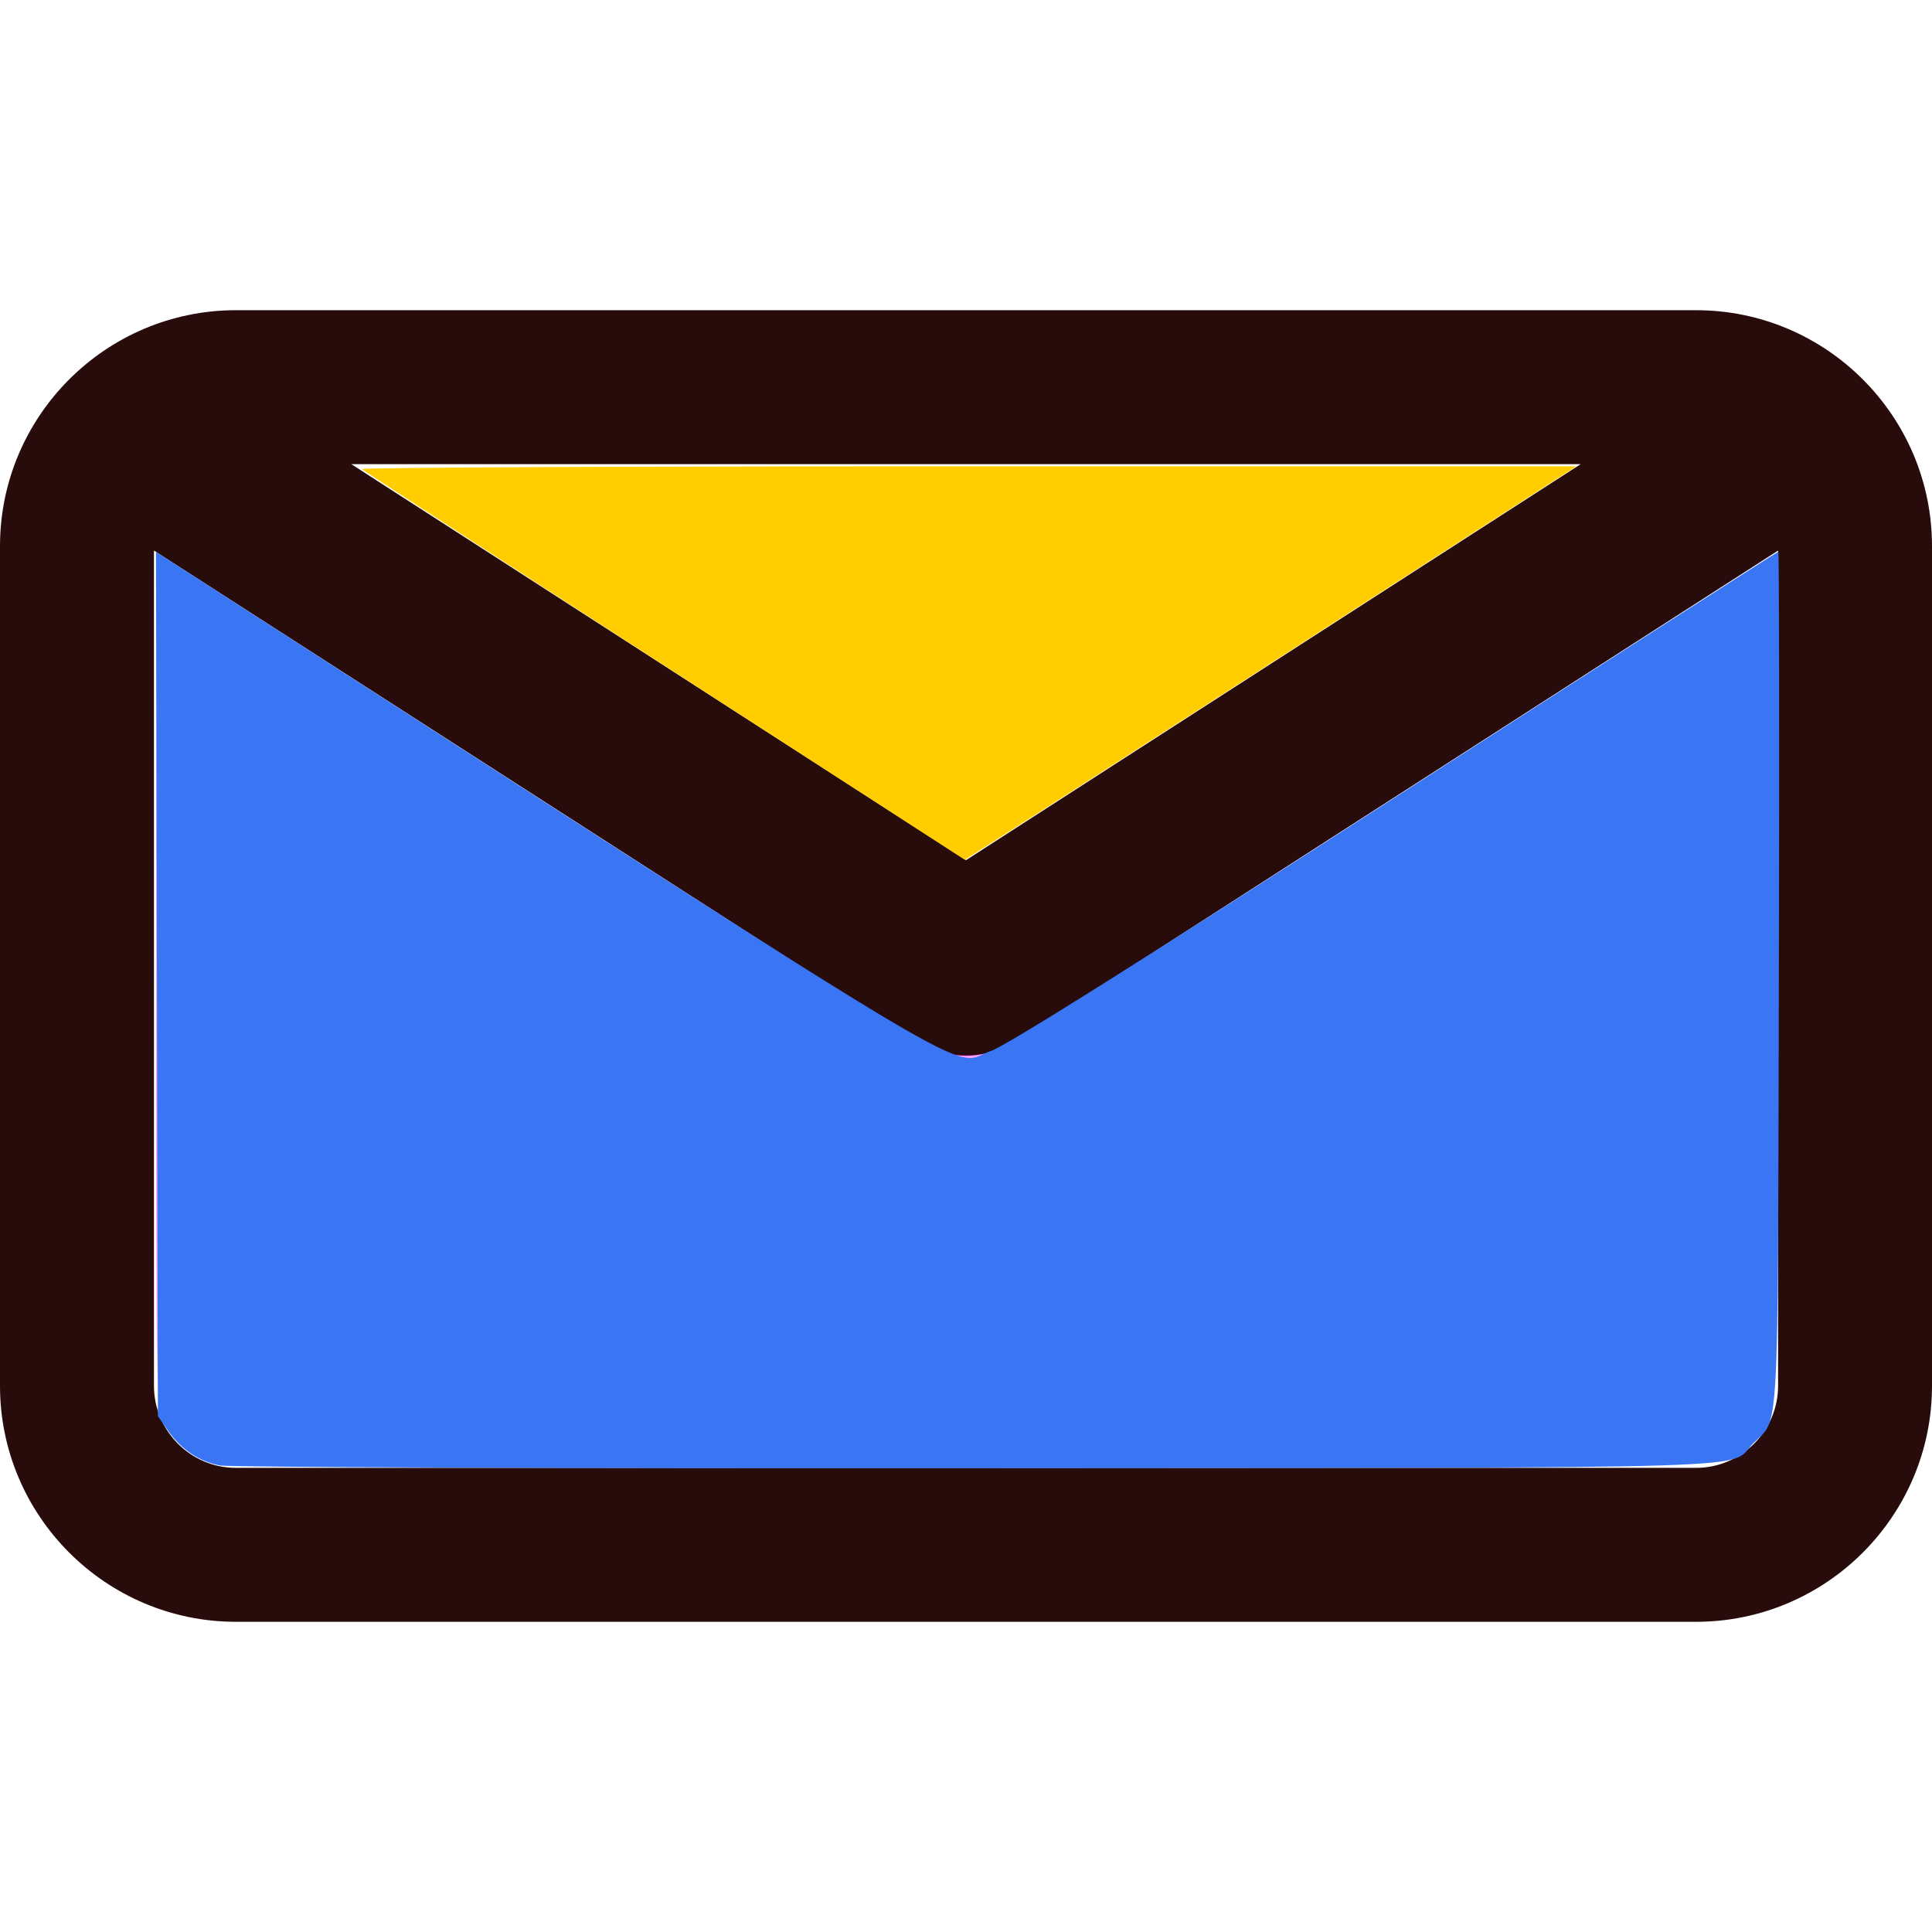
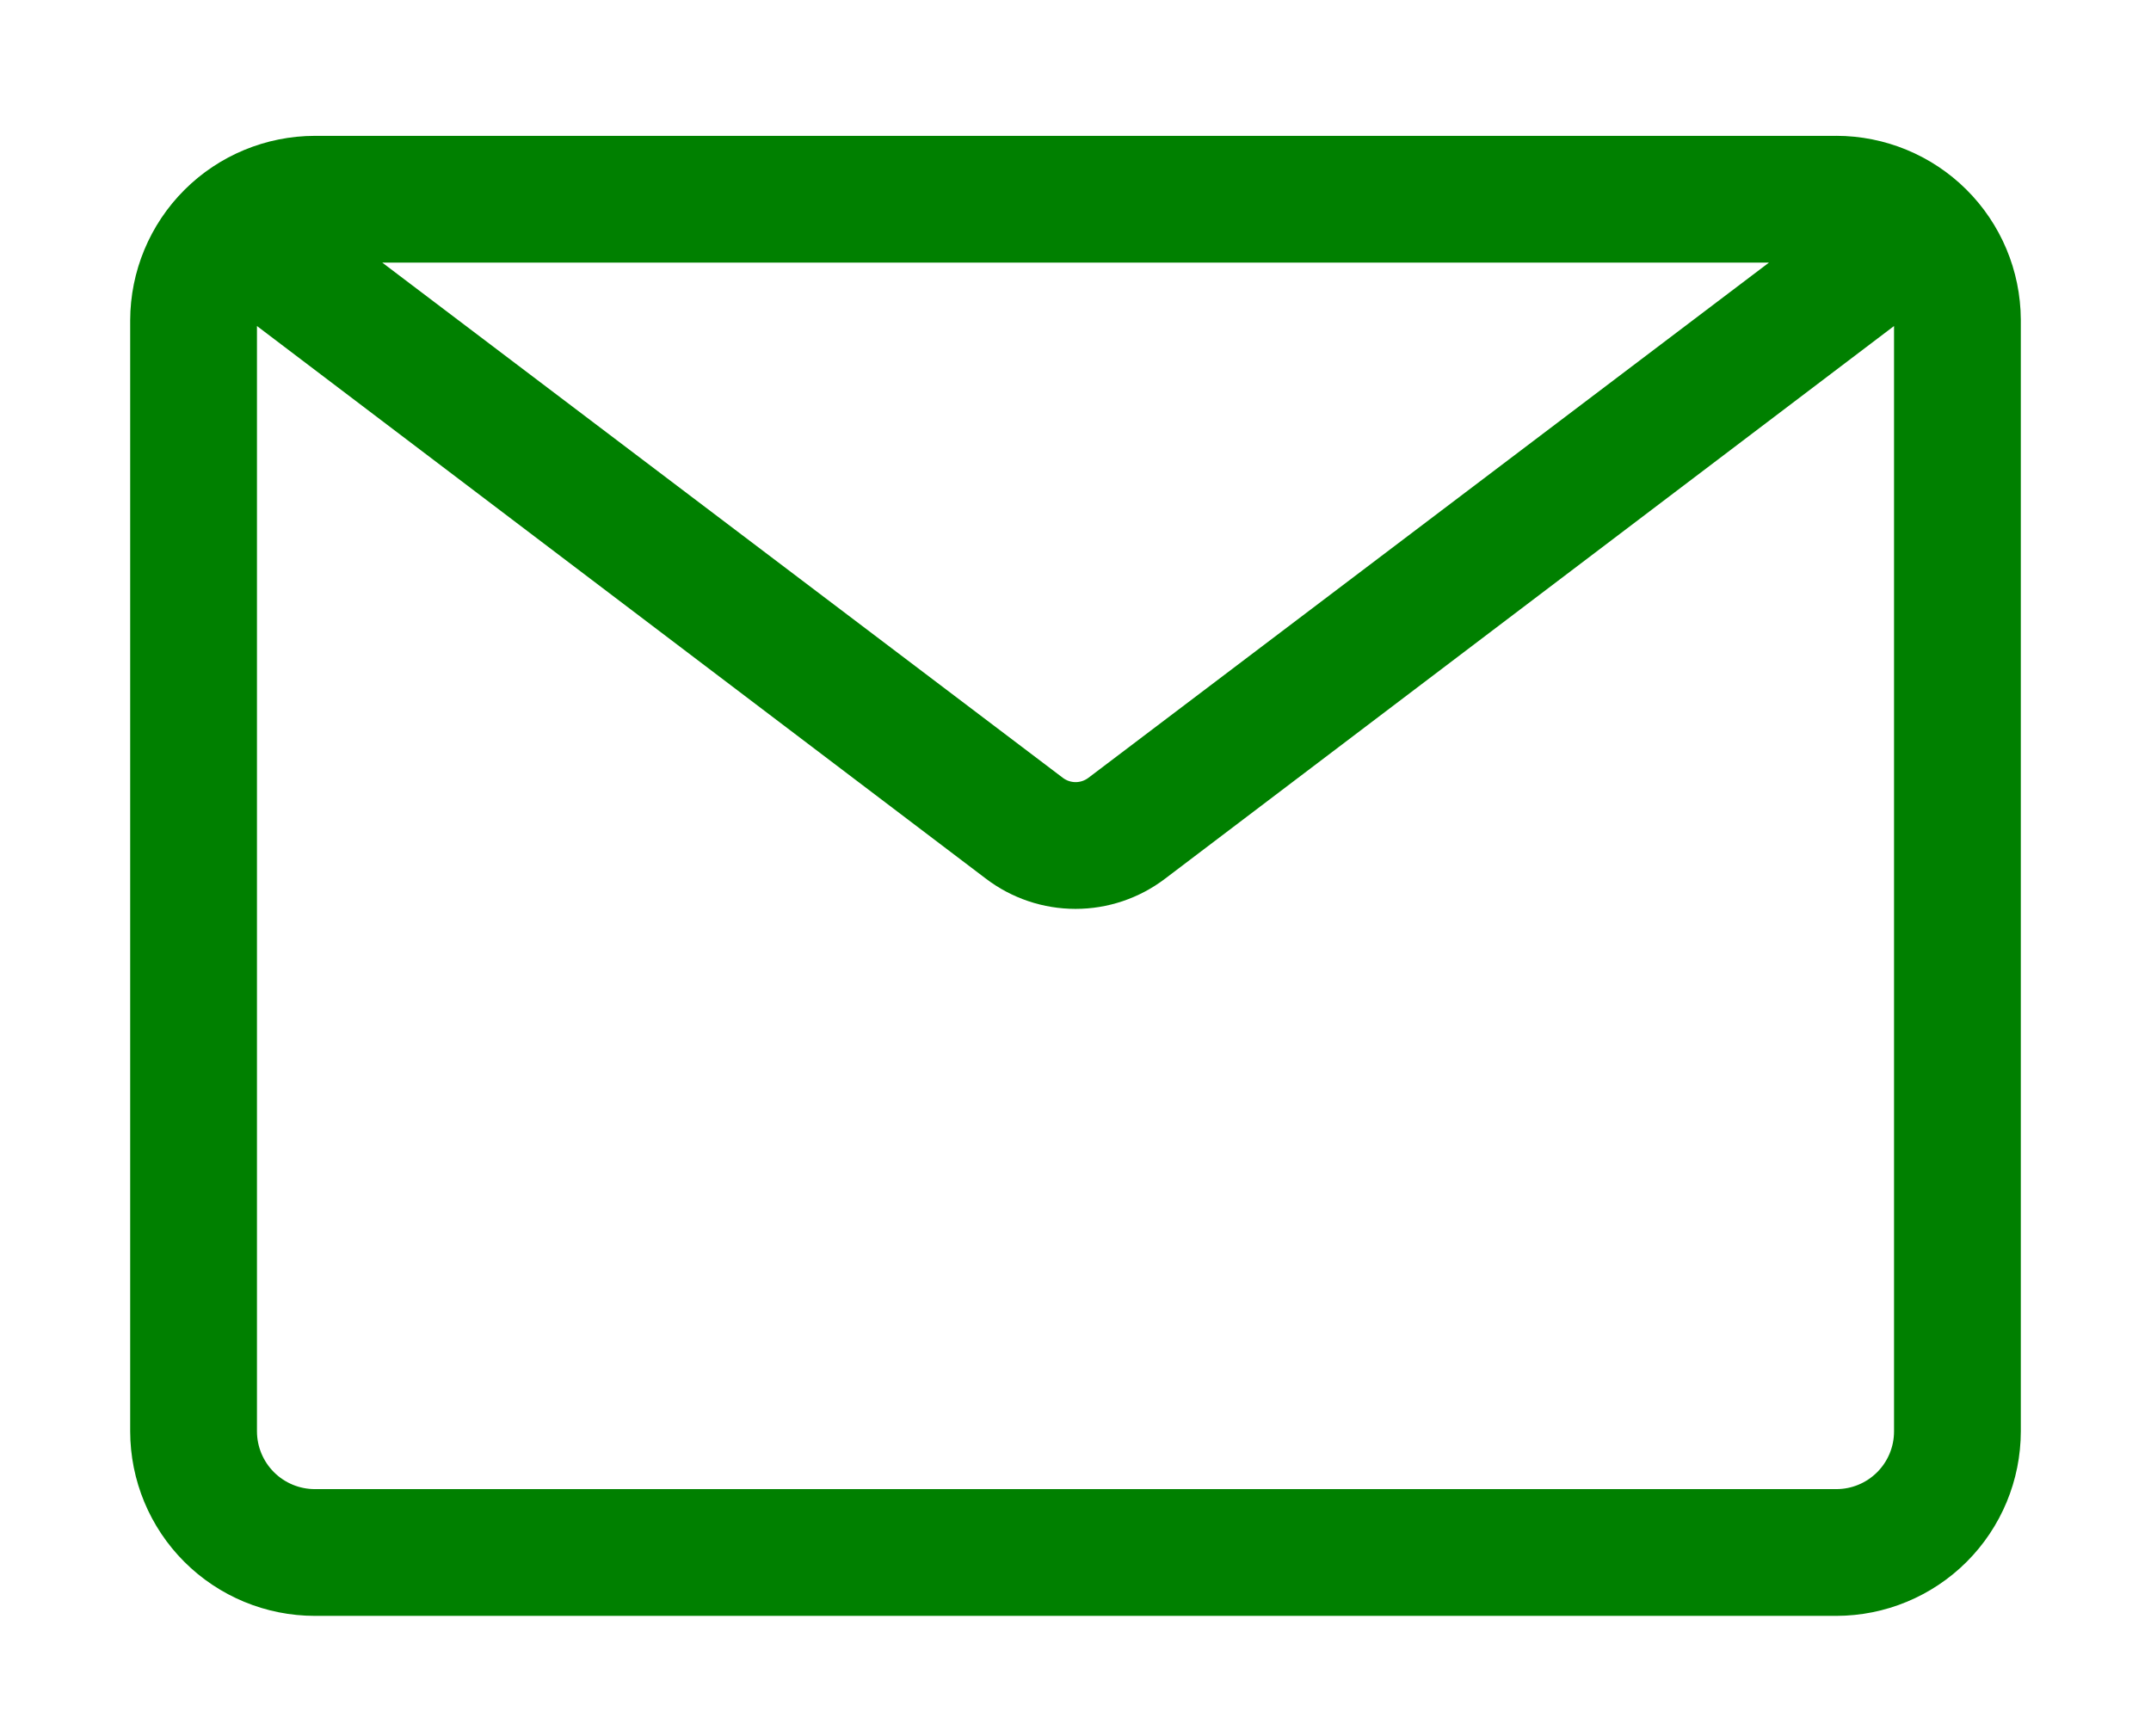
- <svg xmlns="http://www.w3.org/2000/svg" enable-background="new 0 0 75.294 75.294" version="1.1" viewBox="0 0 75.294 75.294" xml:space="preserve">
-   <path d="m66.097 12.089h-56.9c-5.071 0-9.197 4.126-9.197 9.197v32.722c0 5.071 4.126 9.197 9.197 9.197h56.9c5.071 0 9.197-4.126 9.197-9.197v-32.721c1e-3 -5.072-4.125-9.198-9.197-9.198zm-4.494 6-23.956 15.434-23.956-15.434h47.912zm4.494 39.117h-56.9c-1.763 0-3.197-1.435-3.197-3.197v-32.552l29.796 19.16c0.04 0.025 0.083 0.042 0.124 0.065 0.043 0.024 0.087 0.047 0.131 0.069 0.231 0.119 0.469 0.215 0.712 0.278 0.025 7e-3 0.05 0.01 0.075 0.016 0.267 0.063 0.537 0.102 0.807 0.102h6e-3c0.27 0 0.54-0.038 0.807-0.102 0.025-6e-3 0.05-9e-3 0.075-0.016 0.243-0.063 0.48-0.159 0.712-0.278 0.044-0.022 0.088-0.045 0.131-0.069 0.041-0.023 0.084-0.04 0.124-0.065l29.796-19.16v32.551c-1e-3 1.763-1.436 3.198-3.199 3.198z" fill="#280b0b" />
-   <g fill-opacity=".363" stroke-width=".489">
-     <path d="m7.891 56.882c-0.635-0.334-1.219-0.916-1.534-1.528-0.267-0.519-0.276-1.087-0.276-17.122 0-9.122 0.04-16.585 0.089-16.585s6.714 4.259 14.81 9.464c8.097 5.205 14.947 9.585 15.223 9.733 0.684 0.366 2.201 0.365 2.891-5.79e-4 0.279-0.148 7.133-4.528 15.232-9.733 8.099-5.205 14.761-9.464 14.805-9.464 0.044 0 0.081 7.464 0.081 16.586 0 14.977-0.023 16.631-0.234 17.05-0.329 0.652-0.906 1.239-1.534 1.563-0.524 0.269-1.284 0.276-29.828 0.271-26.399-0.005-29.334-0.028-29.725-0.234z" fill="#f0f" />
-     <path d="m25.893 25.94c-6.425-4.153-11.73-7.6-11.789-7.659-0.059-0.06 10.566-0.109 23.612-0.109h23.719l-11.907 7.674c-6.549 4.221-11.917 7.668-11.93 7.659-0.013-0.008-5.28-3.413-11.705-7.566z" fill="#ffcd00" fill-opacity="1" />
-     <path d="m8.558 57.111c-0.807-0.16-1.502-0.628-2.008-1.352l-0.396-0.567-0.076-33.684 1.993 1.283c31.561 20.314 28.888 18.725 30.549 18.166 0.576-0.194 5.488-3.275 15.73-9.868 8.191-5.272 14.92-9.586 14.954-9.586 0.034 0 0.044 7.477 0.022 16.615-0.044 18.407 0.027 17.105-0.992 18.125-1.036 1.036 1.642 0.95-30.324 0.974-15.883 0.012-29.1-0.035-29.451-0.105z" fill="#3a76f4" fill-opacity="1" />
-   </g>
+ <svg xmlns="http://www.w3.org/2000/svg" width="570.028pt" height="460pt" version="1.1" viewBox="0 0 570.028 460" id="svg8">
+   <defs id="defs12" />
+   <path d="M 486.641,36.008 H 83.441 C 70.476,36.024 58.043,41.176 48.871,50.34 39.695,59.504 34.527,71.93 34.5,84.895 v 294.5 c 0.016,12.973 5.176,25.406 14.355,34.574 9.176,9.168 21.617,14.316 34.586,14.316 h 403.2 c 12.961,-0.016 25.387,-5.172 34.551,-14.336 9.164,-9.164 14.32,-21.594 14.336,-34.555 V 84.664 C 535.454,71.742 530.274,59.371 521.114,50.258 511.954,41.141 499.563,36.016 486.641,36 Z M 468.778,69.61 288.458,206.14 c -2.012,1.551 -4.816,1.551 -6.828,0 L 101.31,69.61 Z m 17.863,325.08 h -403.2 c -4.059,0 -7.953,-1.609 -10.828,-4.473 -2.875,-2.867 -4.5,-6.754 -4.516,-10.816 v -292.99 l 193.2,146.5 h 0.004 c 6.82,5.184 15.148,7.988 23.715,7.988 8.567,0 16.895,-2.805 23.715,-7.988 l 193.2,-146.5 v 292.99 c 0,4.055 -1.609,7.945 -4.477,10.812 -2.867,2.867 -6.754,4.477 -10.809,4.477 z" fill="#008000" id="path2" />
</svg>
